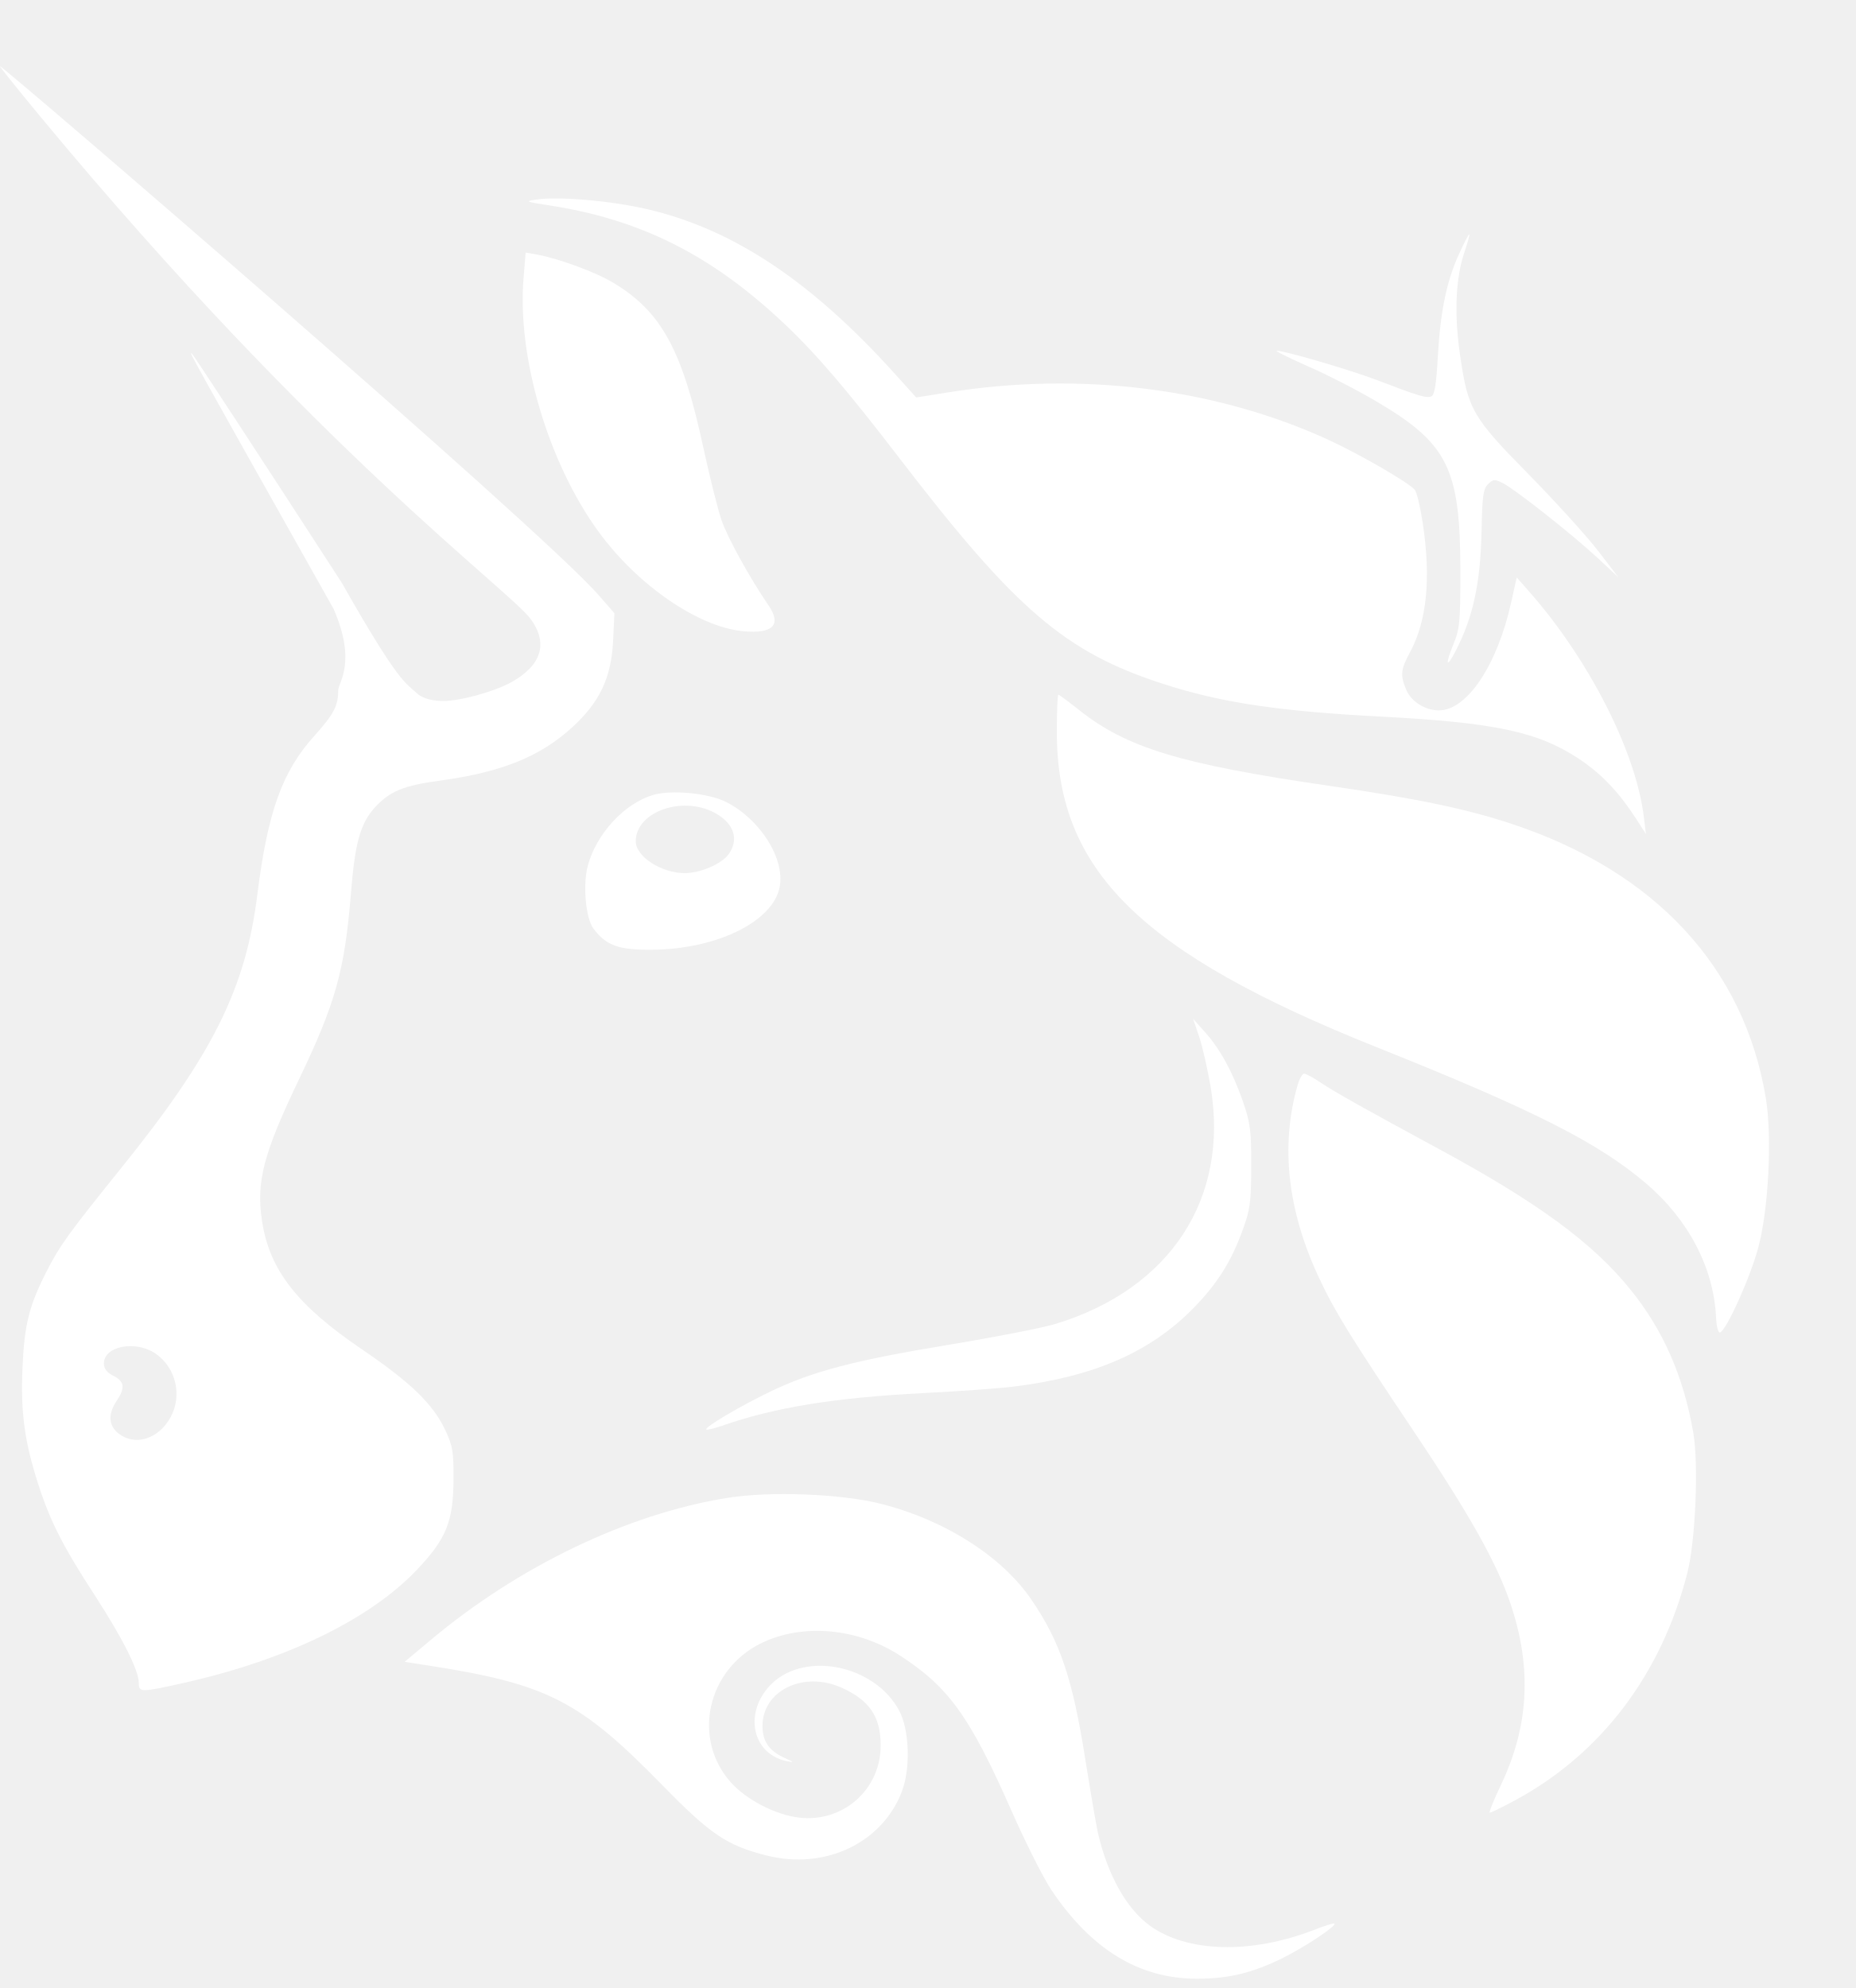
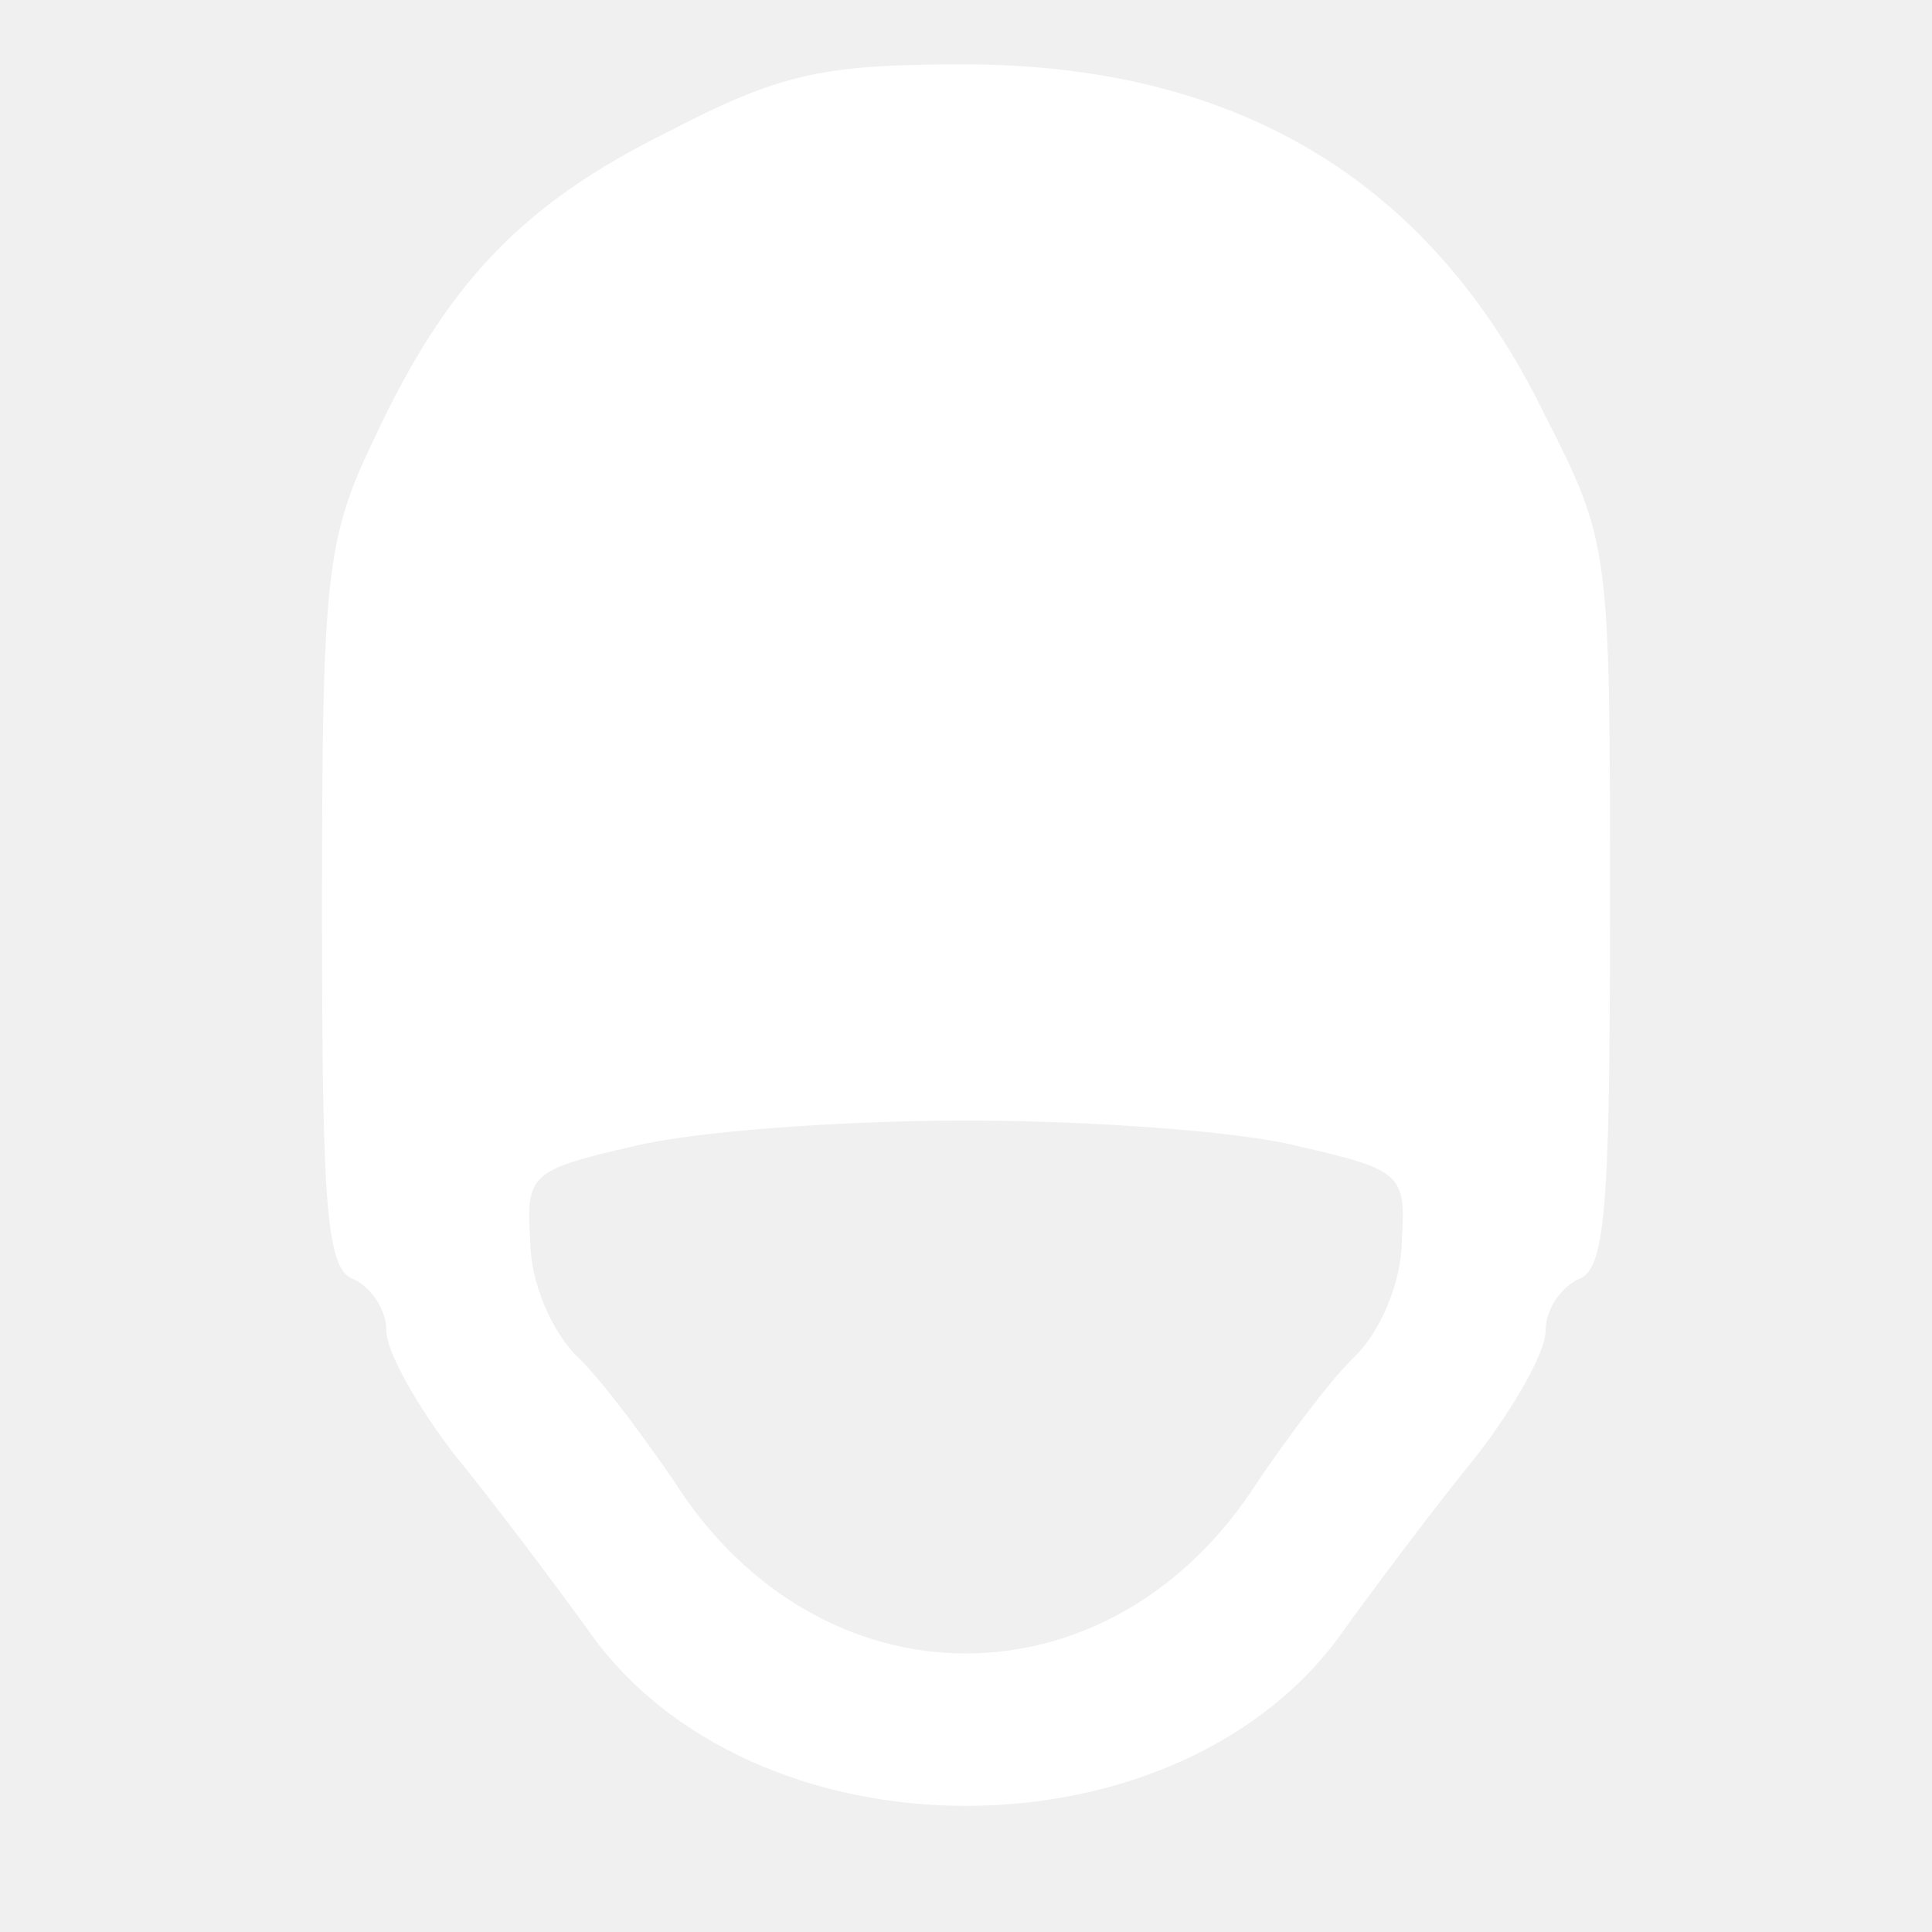
- <svg xmlns="http://www.w3.org/2000/svg" width="14" height="15" viewBox="0 0 14 15" fill="none">
-   <path d="M4.152 1.551C3.964 1.522 3.956 1.519 4.045 1.506C4.214 1.48 4.615 1.515 4.891 1.58C5.535 1.732 6.121 2.122 6.747 2.815L6.913 2.999L7.151 2.961C8.153 2.801 9.172 2.928 10.024 3.319C10.259 3.427 10.629 3.641 10.675 3.696C10.69 3.714 10.717 3.827 10.735 3.947C10.798 4.365 10.767 4.684 10.638 4.923C10.568 5.053 10.564 5.094 10.611 5.206C10.649 5.294 10.753 5.36 10.857 5.36C11.069 5.36 11.297 5.019 11.402 4.546L11.444 4.357L11.527 4.451C11.983 4.965 12.342 5.665 12.403 6.163L12.419 6.293L12.343 6.175C12.211 5.972 12.078 5.833 11.908 5.722C11.602 5.521 11.279 5.452 10.422 5.407C9.648 5.367 9.21 5.301 8.776 5.16C8.037 4.921 7.665 4.602 6.787 3.458C6.397 2.949 6.157 2.668 5.917 2.442C5.372 1.927 4.837 1.657 4.152 1.551Z" fill="white" />
-   <path d="M10.849 2.686C10.869 2.346 10.915 2.121 11.009 1.916C11.046 1.835 11.08 1.768 11.086 1.768C11.091 1.768 11.075 1.828 11.05 1.901C10.982 2.101 10.971 2.373 11.018 2.69C11.077 3.092 11.111 3.15 11.539 3.584C11.739 3.788 11.972 4.045 12.057 4.155L12.211 4.356L12.057 4.212C11.869 4.037 11.436 3.695 11.341 3.646C11.277 3.614 11.267 3.614 11.228 3.653C11.191 3.689 11.184 3.743 11.179 3.999C11.171 4.398 11.116 4.654 10.984 4.91C10.913 5.048 10.902 5.019 10.966 4.862C11.014 4.746 11.019 4.694 11.019 4.308C11.018 3.533 10.925 3.346 10.382 3.027C10.245 2.946 10.018 2.829 9.878 2.768C9.739 2.706 9.628 2.652 9.632 2.648C9.647 2.633 10.177 2.787 10.39 2.868C10.708 2.99 10.76 3.005 10.799 2.991C10.824 2.981 10.837 2.906 10.849 2.686Z" fill="white" />
-   <path d="M4.517 4.013C4.136 3.491 3.899 2.69 3.951 2.091L3.966 1.906L4.053 1.921C4.217 1.951 4.498 2.055 4.63 2.135C4.991 2.353 5.148 2.64 5.307 3.378C5.354 3.594 5.415 3.839 5.443 3.922C5.488 4.055 5.66 4.366 5.799 4.568C5.899 4.714 5.833 4.783 5.611 4.763C5.272 4.733 4.813 4.418 4.517 4.013Z" fill="white" />
-   <path d="M10.386 7.901C8.602 7.187 7.974 6.567 7.974 5.522C7.974 5.368 7.979 5.242 7.986 5.242C7.992 5.242 8.061 5.293 8.139 5.355C8.501 5.643 8.906 5.766 10.027 5.929C10.688 6.025 11.059 6.102 11.402 6.215C12.49 6.574 13.164 7.302 13.325 8.294C13.371 8.583 13.344 9.123 13.268 9.408C13.209 9.633 13.026 10.039 12.978 10.054C12.964 10.059 12.951 10.008 12.948 9.938C12.93 9.566 12.74 9.203 12.422 8.931C12.06 8.622 11.575 8.376 10.386 7.901Z" fill="white" />
-   <path d="M9.134 8.197C9.111 8.065 9.073 7.896 9.048 7.822L9.002 7.687L9.087 7.782C9.204 7.912 9.296 8.079 9.375 8.302C9.434 8.472 9.441 8.522 9.441 8.798C9.44 9.069 9.433 9.126 9.377 9.279C9.29 9.52 9.182 9.69 9.001 9.874C8.675 10.204 8.256 10.386 7.651 10.462C7.546 10.475 7.24 10.497 6.971 10.511C6.292 10.546 5.845 10.619 5.444 10.759C5.386 10.779 5.335 10.791 5.329 10.786C5.313 10.77 5.587 10.608 5.812 10.5C6.13 10.347 6.447 10.264 7.157 10.147C7.508 10.089 7.87 10.018 7.962 9.99C8.83 9.726 9.277 9.043 9.134 8.197Z" fill="white" />
-   <path d="M9.952 9.641C9.715 9.135 9.66 8.646 9.79 8.19C9.804 8.141 9.826 8.101 9.84 8.101C9.853 8.101 9.909 8.131 9.964 8.168C10.073 8.241 10.292 8.364 10.876 8.68C11.604 9.075 12.02 9.38 12.302 9.73C12.549 10.035 12.702 10.384 12.776 10.808C12.818 11.049 12.793 11.628 12.731 11.87C12.535 12.634 12.08 13.234 11.431 13.584C11.336 13.635 11.251 13.677 11.241 13.677C11.232 13.678 11.267 13.59 11.318 13.483C11.537 13.029 11.562 12.588 11.396 12.097C11.295 11.796 11.089 11.429 10.673 10.808C10.189 10.087 10.071 9.895 9.952 9.641Z" fill="white" />
-   <path d="M3.25 12.374C3.913 11.818 4.736 11.423 5.487 11.302C5.81 11.25 6.349 11.271 6.648 11.347C7.128 11.469 7.558 11.742 7.781 12.068C7.999 12.387 8.093 12.664 8.19 13.282C8.229 13.525 8.271 13.77 8.283 13.825C8.356 14.145 8.499 14.401 8.675 14.529C8.956 14.733 9.439 14.746 9.914 14.562C9.994 14.53 10.064 14.509 10.069 14.514C10.086 14.531 9.847 14.69 9.678 14.774C9.451 14.886 9.271 14.93 9.031 14.93C8.596 14.93 8.235 14.71 7.934 14.262C7.874 14.173 7.741 13.909 7.637 13.674C7.319 12.953 7.162 12.733 6.793 12.493C6.471 12.283 6.056 12.246 5.744 12.398C5.335 12.598 5.22 13.118 5.514 13.448C5.631 13.579 5.848 13.692 6.026 13.714C6.359 13.755 6.645 13.504 6.645 13.17C6.645 12.953 6.561 12.829 6.35 12.734C6.061 12.605 5.752 12.756 5.753 13.025C5.754 13.14 5.804 13.212 5.92 13.264C5.994 13.298 5.996 13.3 5.935 13.288C5.671 13.233 5.609 12.916 5.821 12.706C6.077 12.454 6.605 12.565 6.786 12.91C6.862 13.055 6.871 13.343 6.805 13.517C6.656 13.907 6.223 14.112 5.783 14C5.484 13.924 5.362 13.842 5.001 13.473C4.374 12.831 4.131 12.706 3.227 12.566L3.053 12.539L3.25 12.374Z" fill="white" />
-   <path fill-rule="evenodd" clip-rule="evenodd" d="M0.308 0.884C2.402 3.41 3.845 4.452 4.005 4.672C4.137 4.854 4.087 5.018 3.861 5.146C3.735 5.217 3.475 5.289 3.346 5.289C3.199 5.289 3.148 5.233 3.148 5.233C3.063 5.153 3.015 5.167 2.578 4.396C1.972 3.46 1.464 2.684 1.45 2.671C1.418 2.641 1.419 2.642 2.517 4.594C2.694 5.001 2.552 5.15 2.552 5.208C2.552 5.326 2.519 5.388 2.373 5.551C2.129 5.821 2.02 6.125 1.941 6.754C1.853 7.459 1.605 7.957 0.917 8.81C0.515 9.309 0.449 9.4 0.347 9.602C0.219 9.855 0.184 9.997 0.17 10.316C0.155 10.655 0.184 10.873 0.288 11.197C0.379 11.48 0.474 11.666 0.717 12.04C0.926 12.363 1.047 12.603 1.047 12.697C1.047 12.771 1.061 12.771 1.386 12.698C2.163 12.524 2.794 12.217 3.149 11.841C3.369 11.608 3.42 11.48 3.422 11.161C3.423 10.953 3.416 10.909 3.359 10.789C3.267 10.594 3.099 10.431 2.728 10.179C2.243 9.85 2.035 9.584 1.978 9.219C1.931 8.919 1.986 8.708 2.254 8.148C2.532 7.569 2.601 7.322 2.648 6.739C2.678 6.362 2.719 6.213 2.828 6.093C2.942 5.969 3.044 5.927 3.326 5.889C3.785 5.826 4.077 5.708 4.317 5.488C4.525 5.298 4.612 5.114 4.626 4.837L4.636 4.627L4.519 4.493C4.098 4.004 0.026 0.5 0 0.5C-0.005 0.5 0.133 0.673 0.308 0.884ZM1.284 10.699C1.379 10.531 1.328 10.316 1.169 10.21C1.018 10.111 0.784 10.158 0.784 10.287C0.784 10.327 0.806 10.356 0.856 10.381C0.94 10.424 0.946 10.472 0.88 10.57C0.813 10.67 0.819 10.757 0.895 10.817C1.018 10.912 1.192 10.86 1.284 10.699Z" fill="white" />
-   <path fill-rule="evenodd" clip-rule="evenodd" d="M4.925 5.999C4.71 6.064 4.501 6.291 4.436 6.529C4.396 6.674 4.419 6.929 4.478 7.007C4.574 7.134 4.666 7.168 4.917 7.166C5.407 7.163 5.833 6.954 5.883 6.692C5.923 6.478 5.736 6.181 5.478 6.051C5.345 5.984 5.062 5.957 4.925 5.999ZM5.499 6.444C5.574 6.337 5.541 6.222 5.412 6.144C5.168 5.995 4.797 6.118 4.797 6.348C4.797 6.463 4.99 6.588 5.167 6.588C5.285 6.588 5.446 6.518 5.499 6.444Z" fill="white" />
+ <svg xmlns="http://www.w3.org/2000/svg" version="1.0" width="90pt" height="90pt" viewBox="0 0 90 90" preserveAspectRatio="xMidYMid meet">
+   <g transform="translate(0,90) scale(0.1,-0.1)" fill="white" stroke="none">
+     <path d="M312 839 c-69 -34 -104 -71 -138 -144 -22 -46 -24 -63 -24 -218 0 -140 2 -169 15 -173 8 -4 15 -14 15 -24 0 -10 15 -36 32 -58 18 -22 45 -58 61 -80 76 -111 278 -111 354 0 16 22 43 58 61 80 17 22 32 48 32 58 0 10 7 20 15 24 13 4 15 33 15 174 0 168 0 169 -31 230 -53 108 -143 162 -270 162 -65 0 -85 -4 -137 -31z m293 -473 c48 -11 50 -13 48 -44 0 -19 -10 -43 -23 -55 -12 -12 -31 -38 -44 -57 -68 -107 -204 -107 -272 0 -13 19 -32 45 -44 57 -13 12 -23 36 -23 55 -2 31 0 33 48 44 28 7 97 12 155 12 58 0 128 -5 155 -12z" />
+   </g>
</svg>
